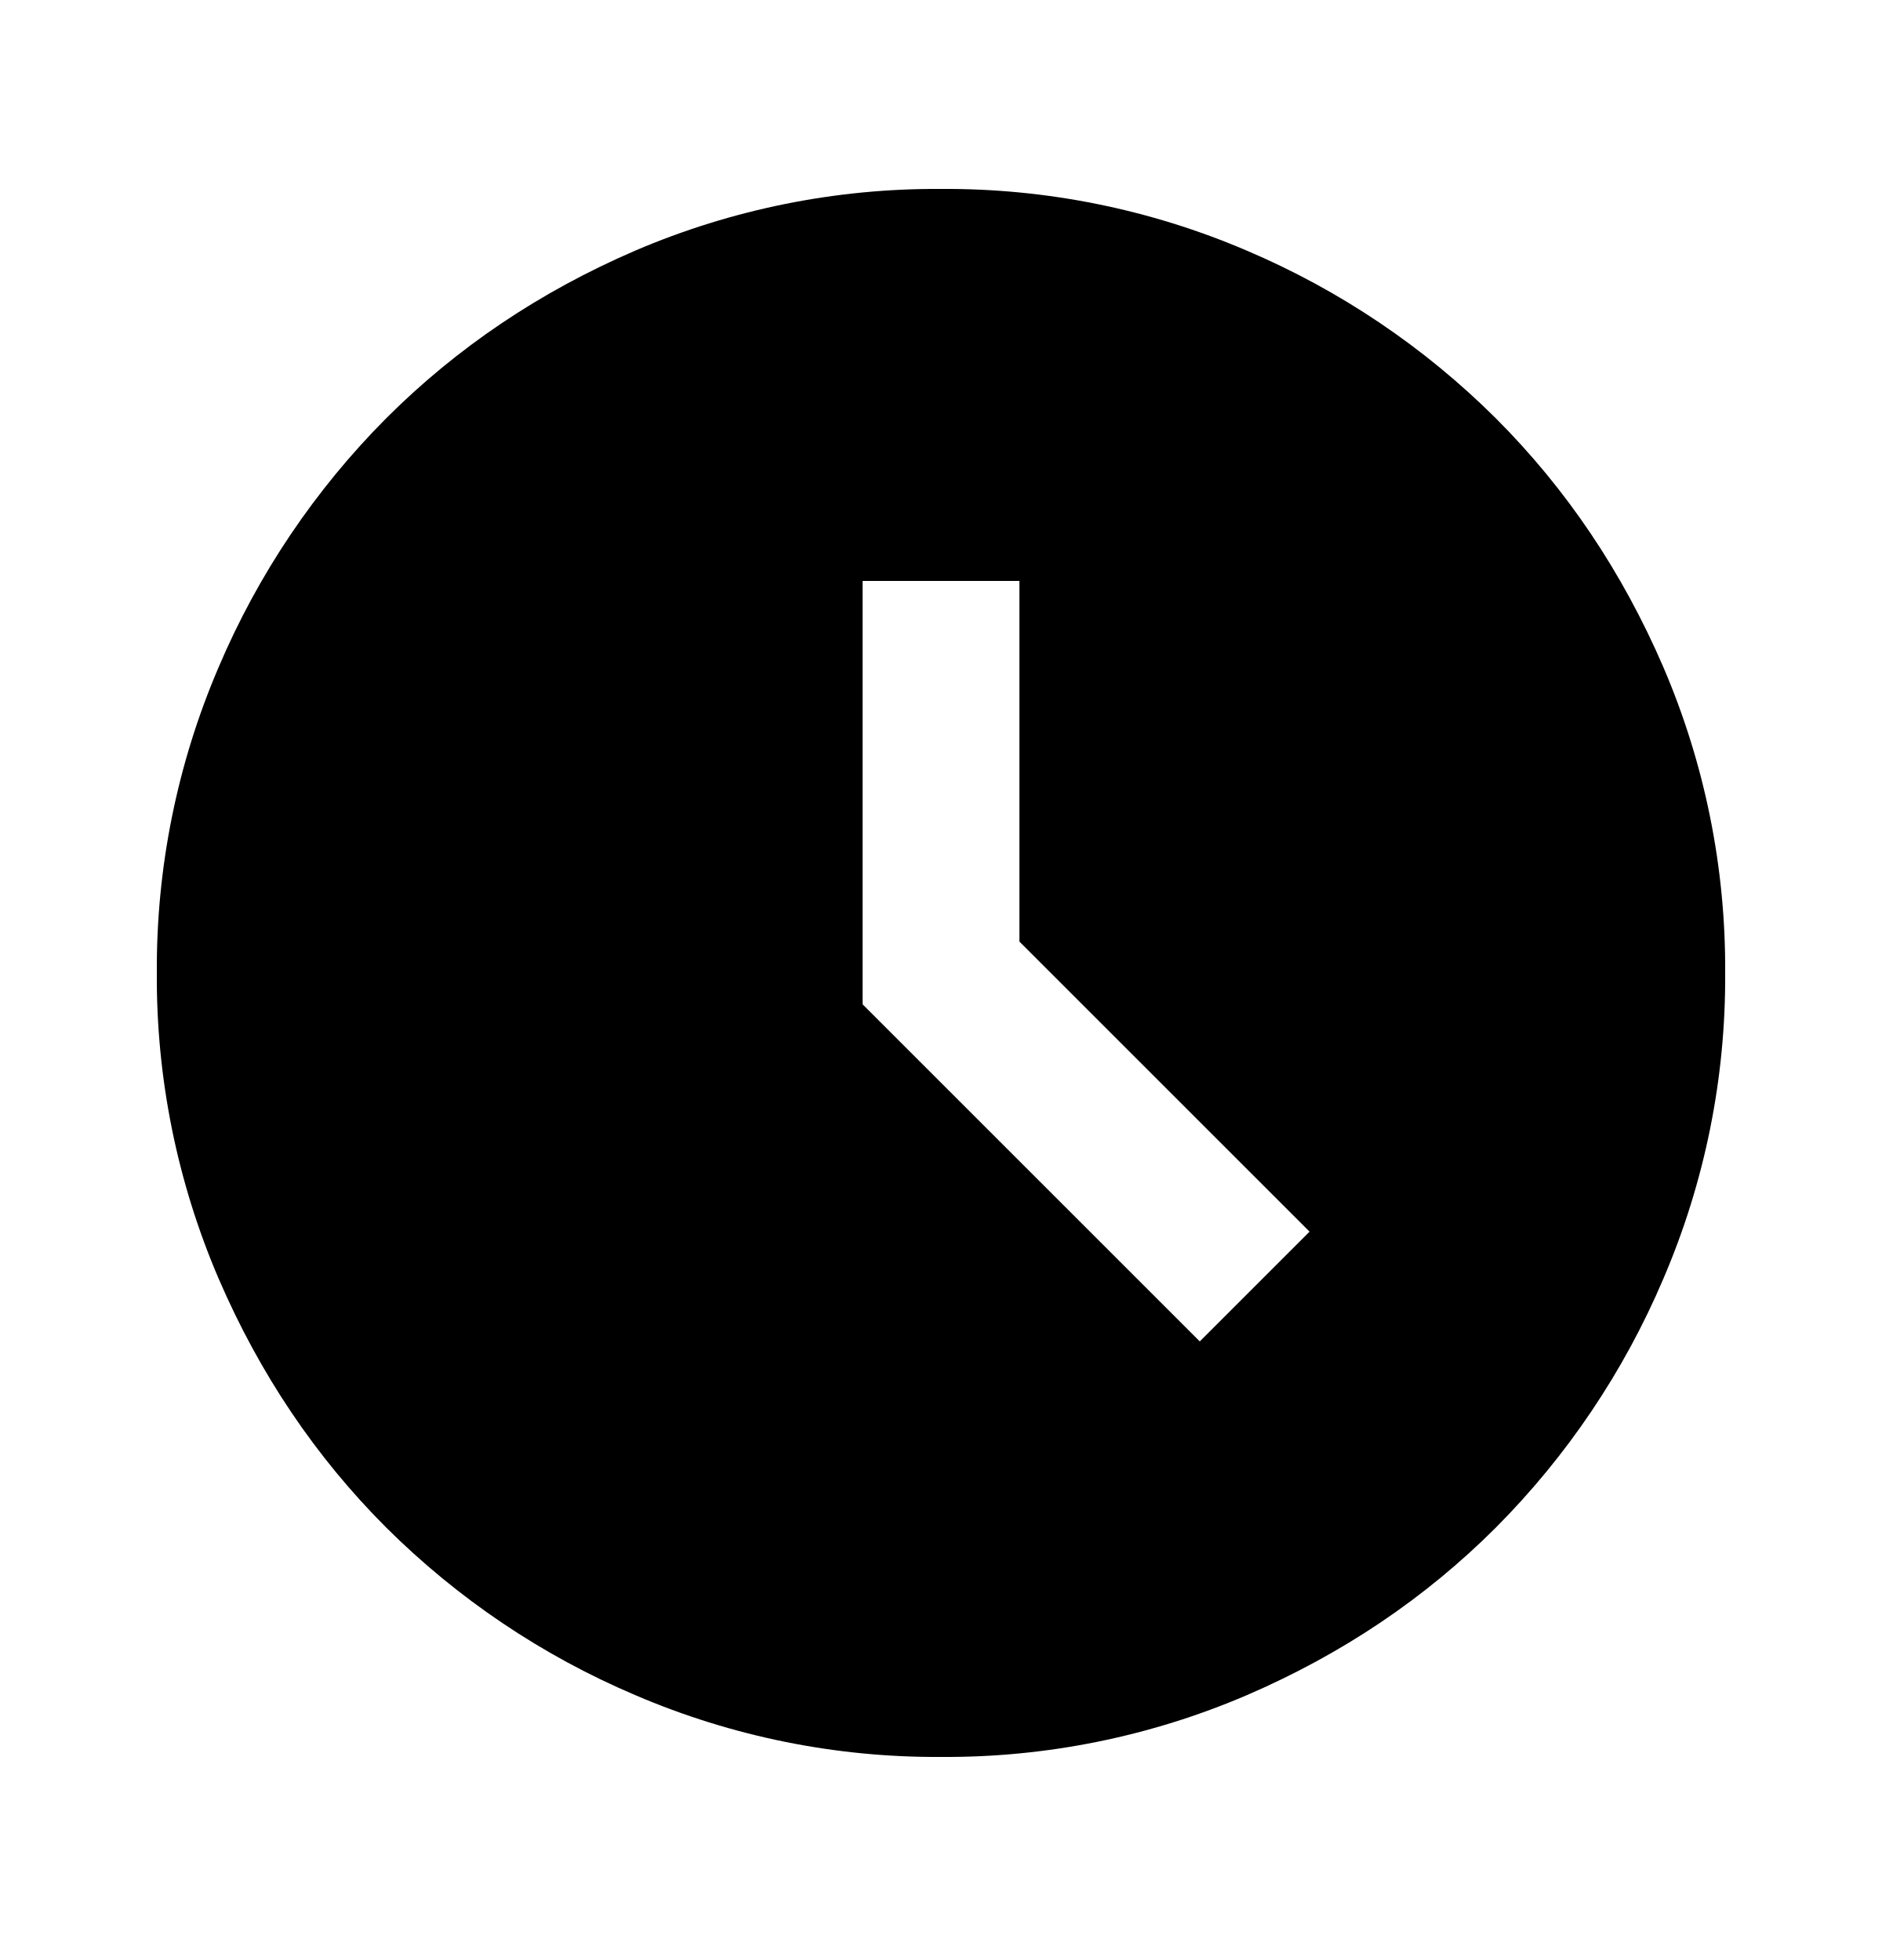
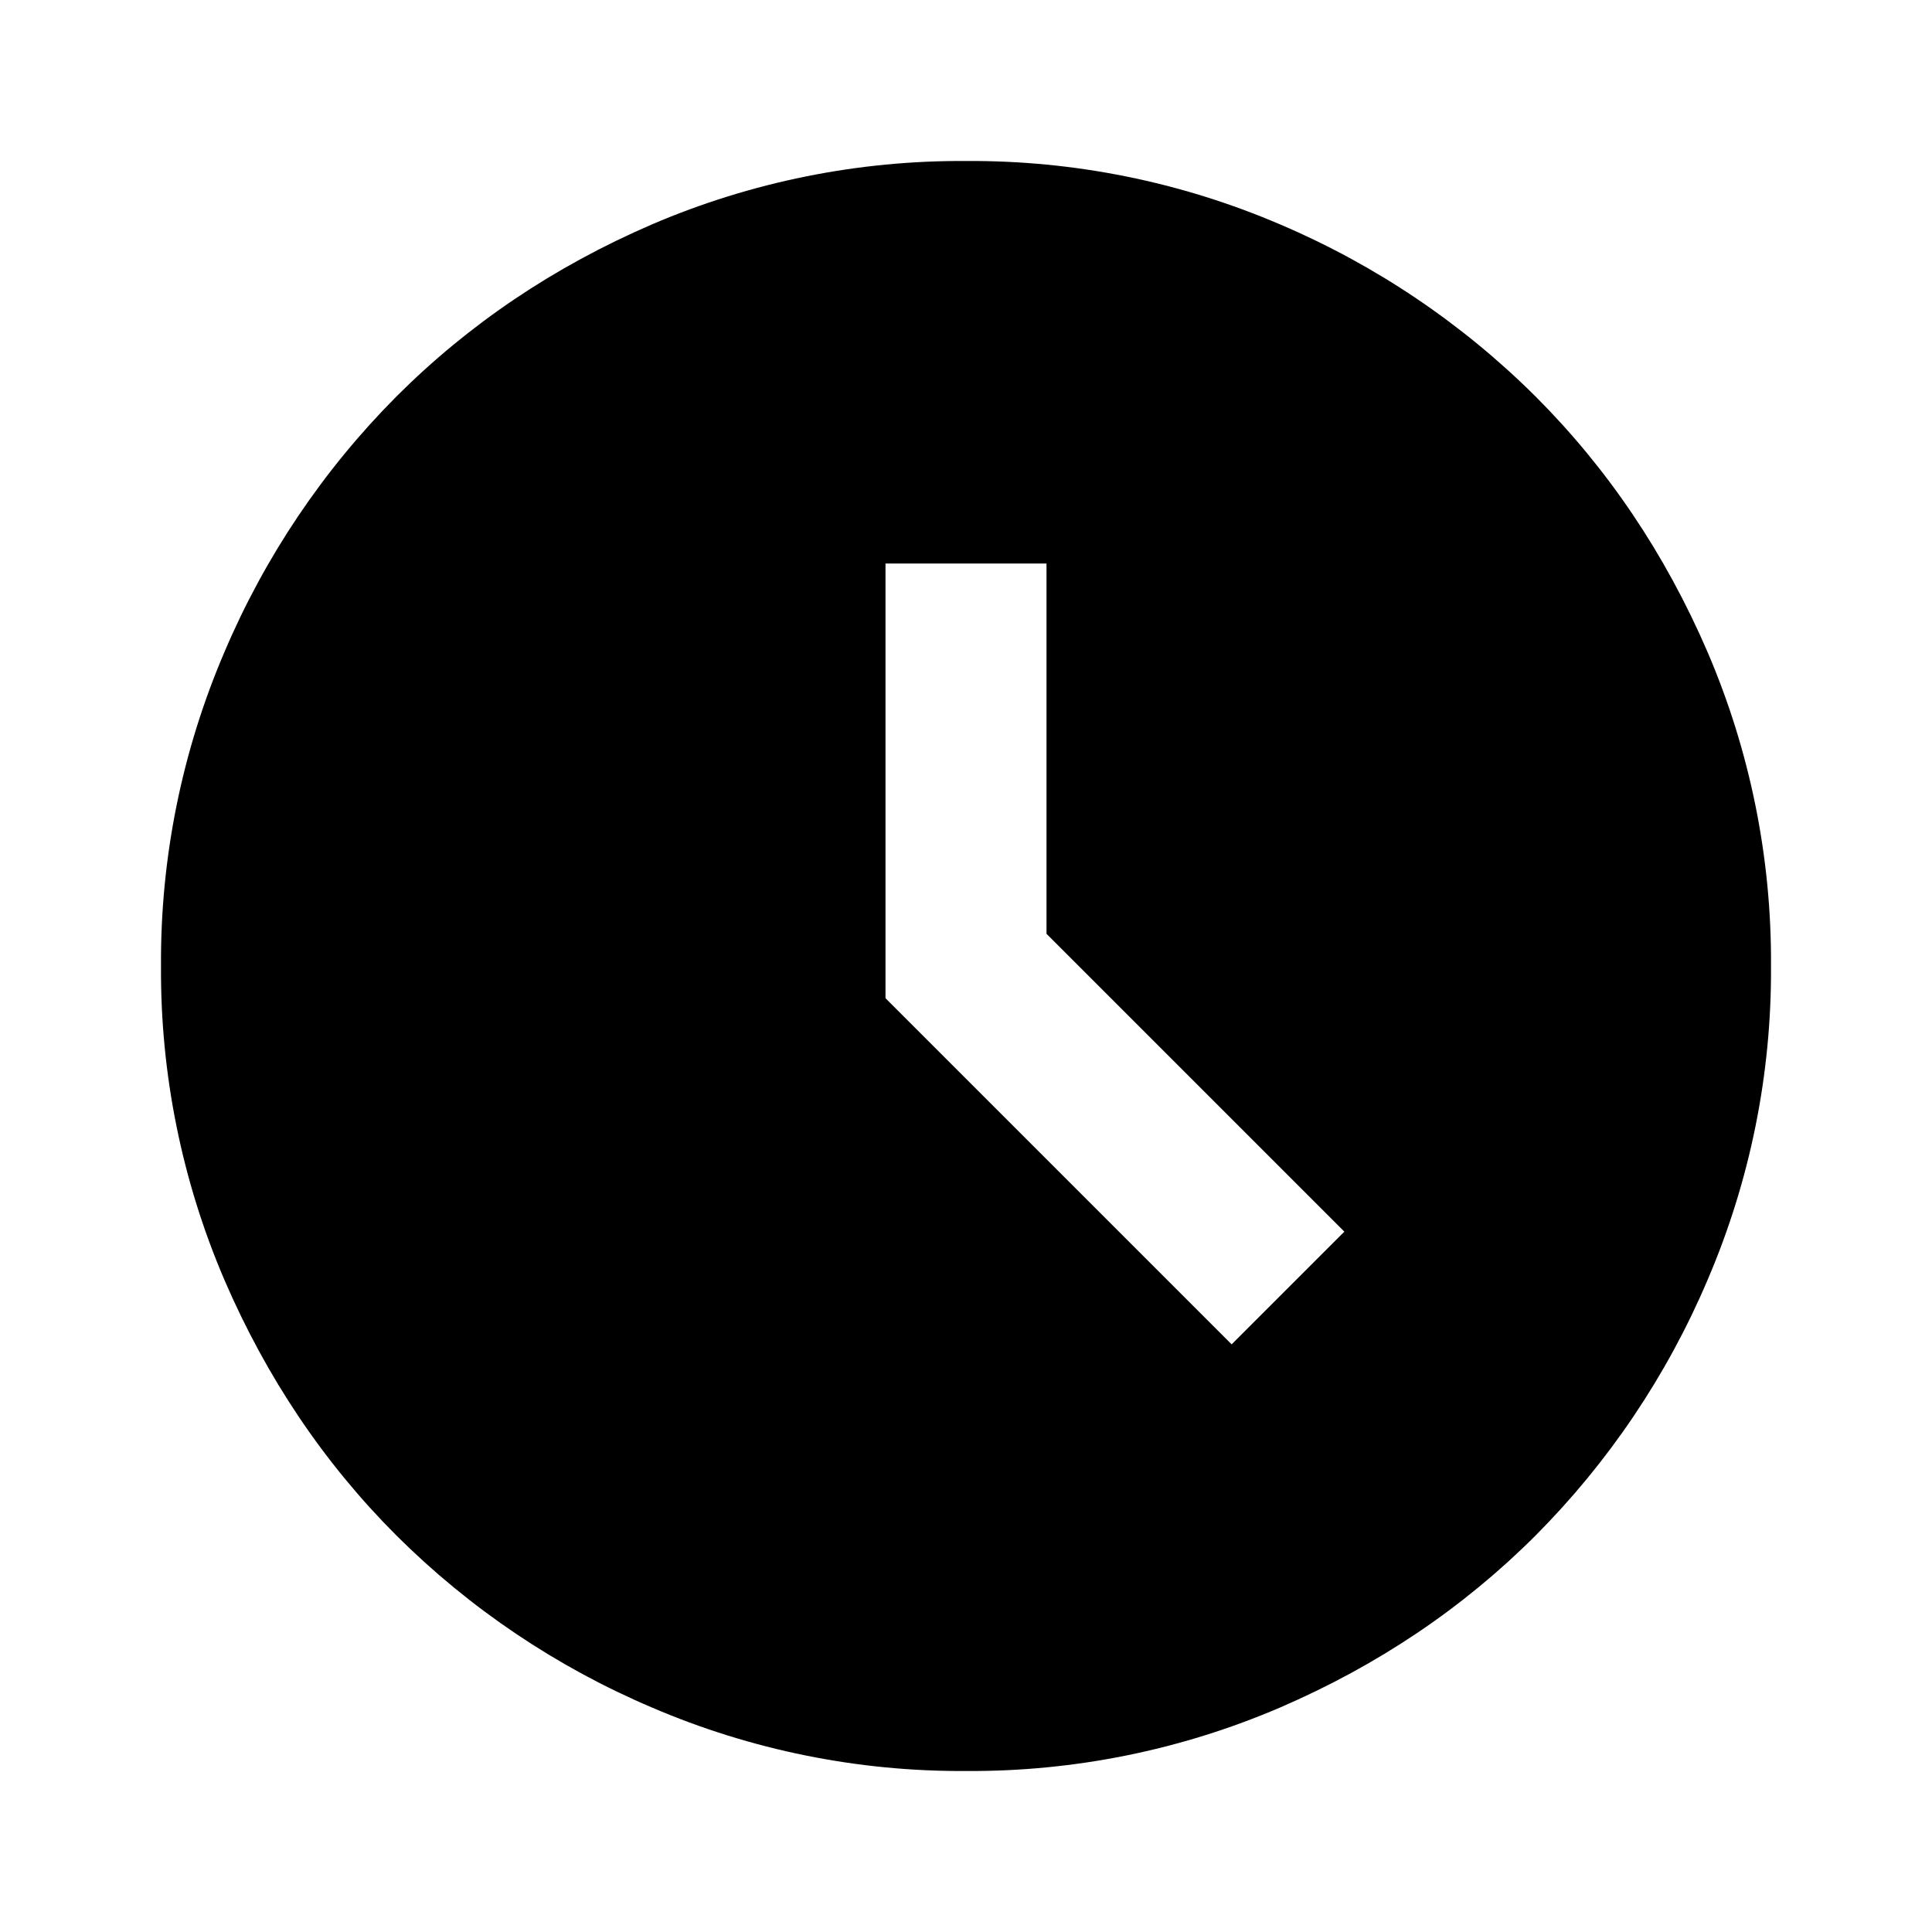
- <svg xmlns="http://www.w3.org/2000/svg" width="24" height="25" viewBox="0 0 24 25">
-   <path d="M15.3 17.11l1.4-1.4-3.7-3.7v-4.6h-2v5.4l4.3 4.3zm-3.3 5.3a9.733 9.733 0 01-3.9-.789 10.092 10.092 0 01-3.175-2.137c-.9-.9-1.612-1.958-2.137-3.175A9.733 9.733 0 012 12.41a9.74 9.74 0 01.788-3.9 10.092 10.092 0 012.137-3.175c.9-.9 1.958-1.613 3.175-2.138A9.743 9.743 0 0112 2.41a9.74 9.74 0 013.9.787 10.105 10.105 0 013.175 2.138c.9.9 1.612 1.958 2.137 3.175a9.733 9.733 0 01.788 3.9 9.733 9.733 0 01-.788 3.9 10.093 10.093 0 01-2.137 3.175c-.9.9-1.958 1.612-3.175 2.137a9.733 9.733 0 01-3.9.788z" />
+ <svg xmlns="http://www.w3.org/2000/svg" width="24" height="24" viewBox="0 0 24 24">
+   <path d="M15.3 16.7l1.4-1.4-3.7-3.7V7h-2v5.4l4.3 4.3zM12 22a9.733 9.733 0 01-3.9-.788 10.092 10.092 0 01-3.175-2.137c-.9-.9-1.612-1.958-2.137-3.175A9.733 9.733 0 012 12a9.74 9.74 0 01.788-3.9 10.092 10.092 0 012.137-3.175c.9-.9 1.958-1.613 3.175-2.138A9.743 9.743 0 0112 2a9.74 9.74 0 013.9.787 10.105 10.105 0 013.175 2.138c.9.9 1.612 1.958 2.137 3.175A9.733 9.733 0 0122 12a9.733 9.733 0 01-.788 3.9 10.092 10.092 0 01-2.137 3.175c-.9.9-1.958 1.612-3.175 2.137A9.733 9.733 0 0112 22z" />
</svg>
